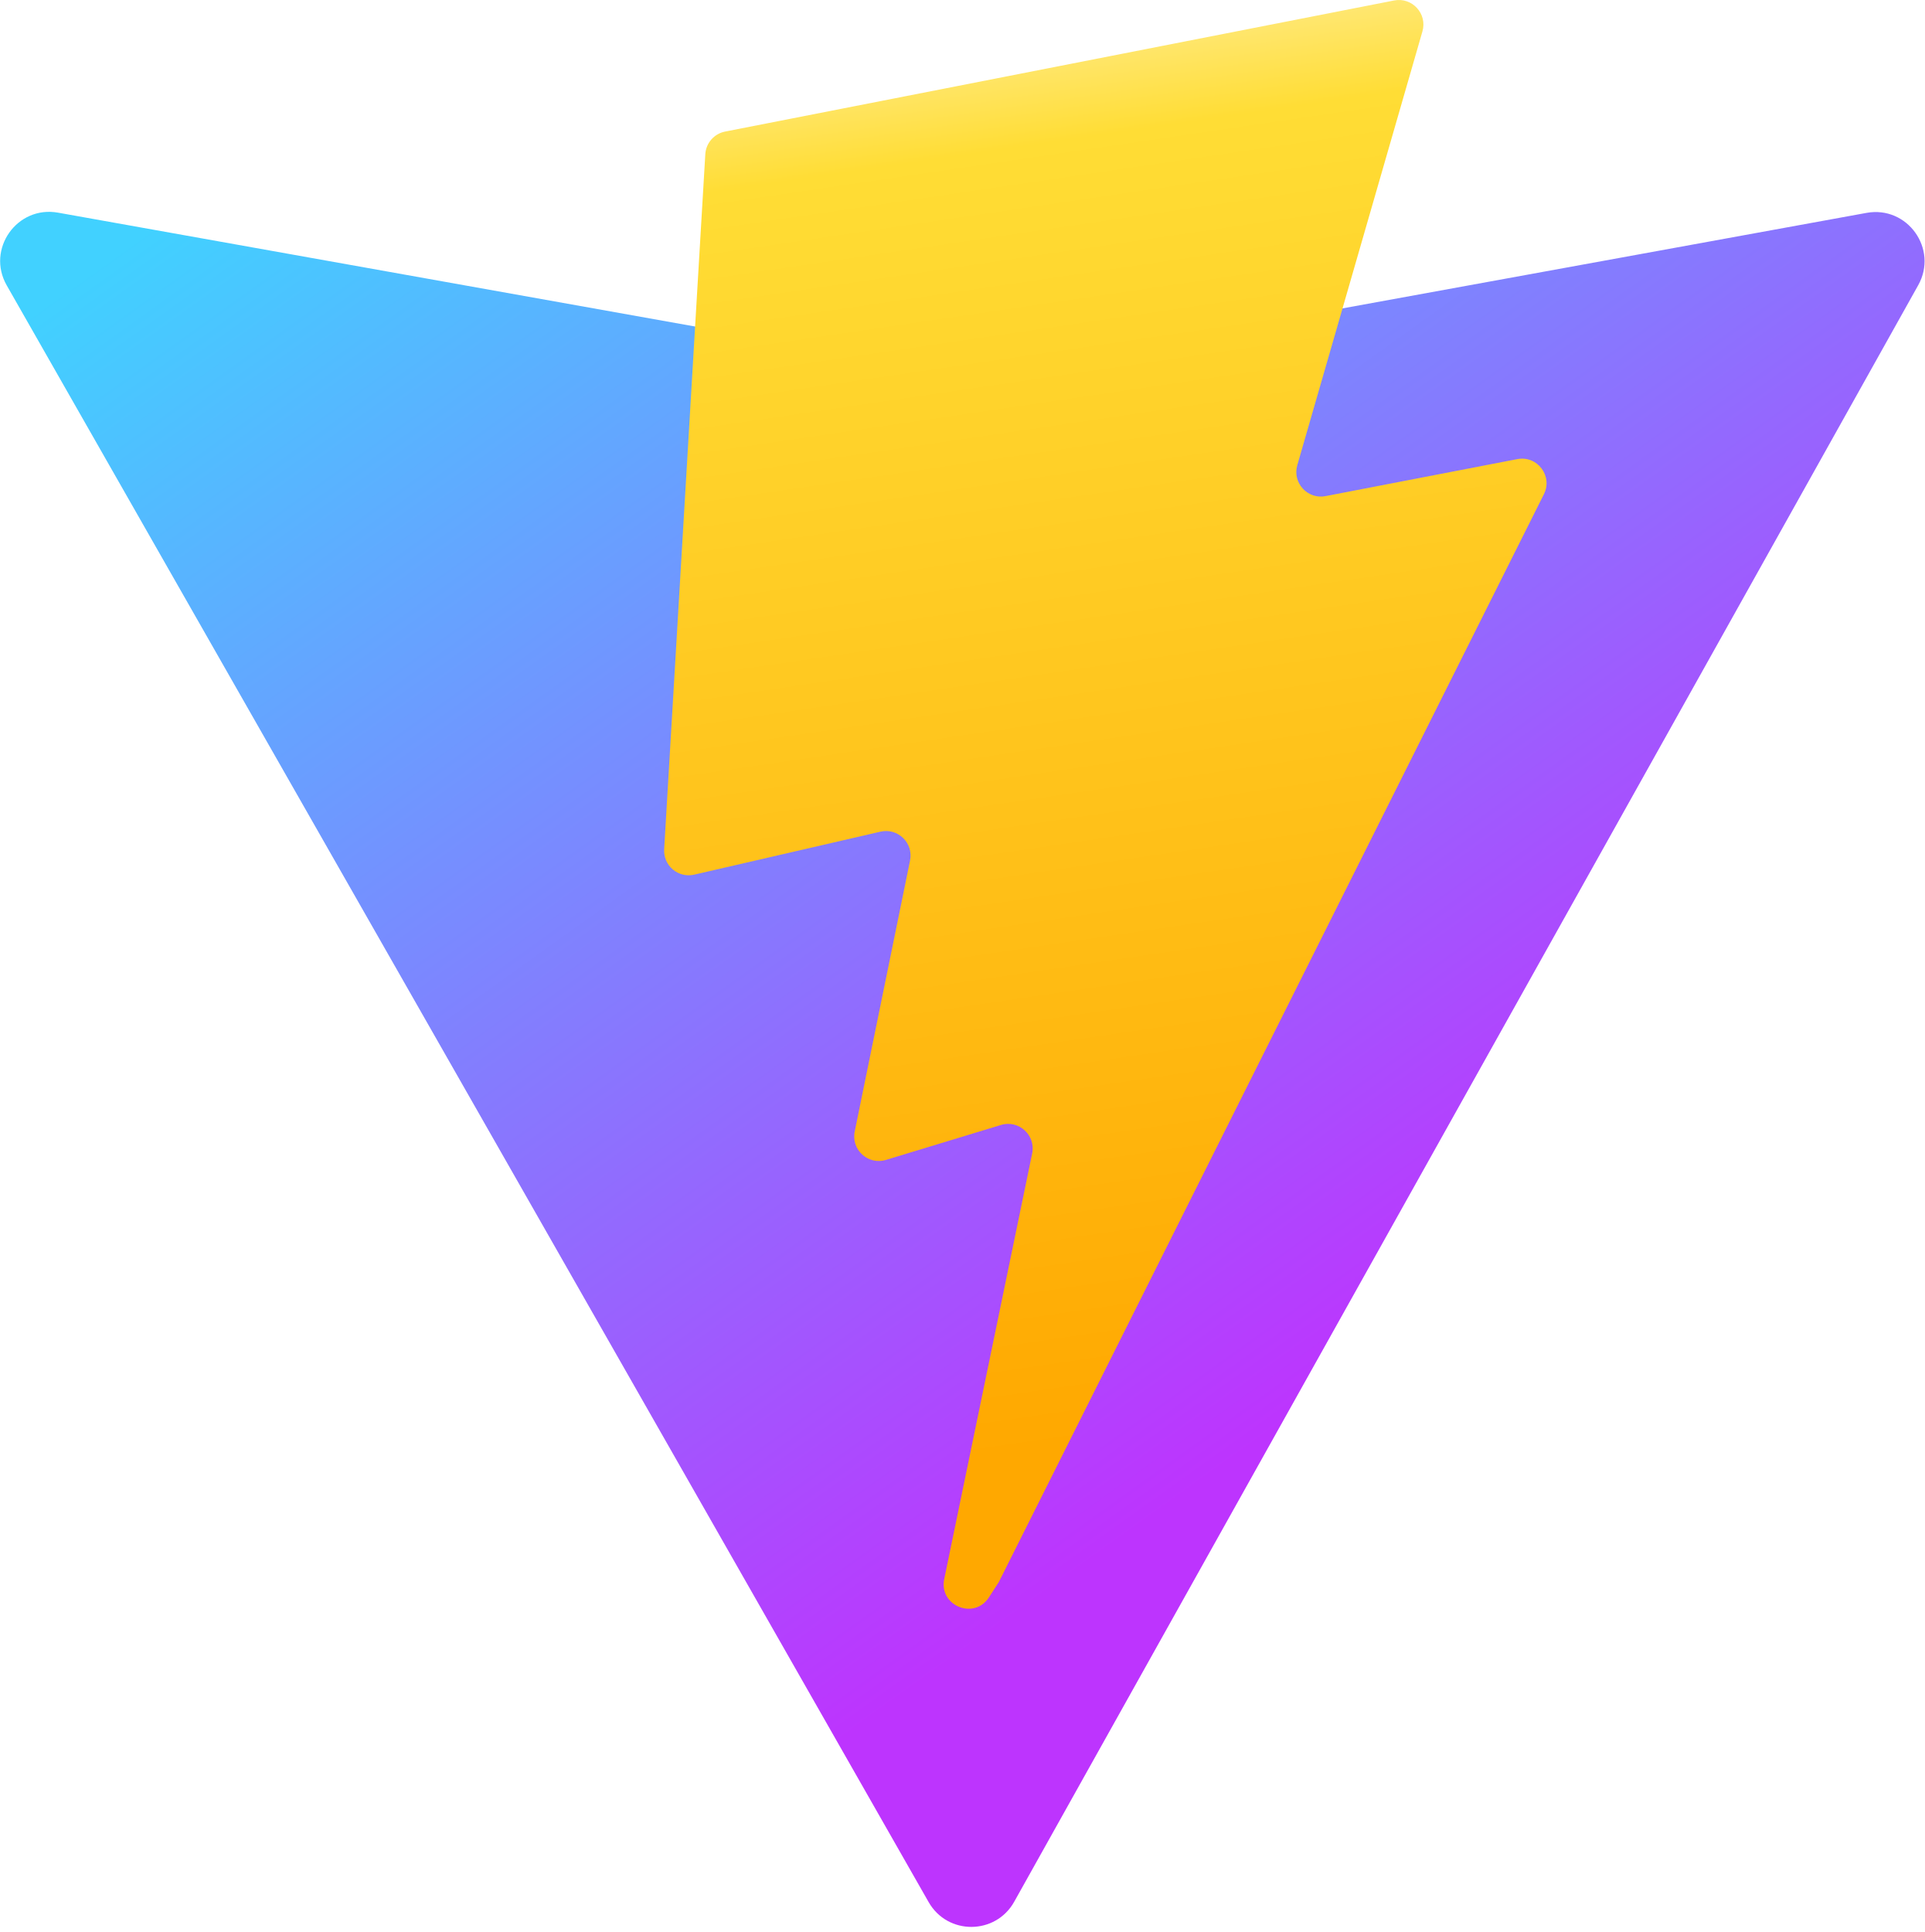
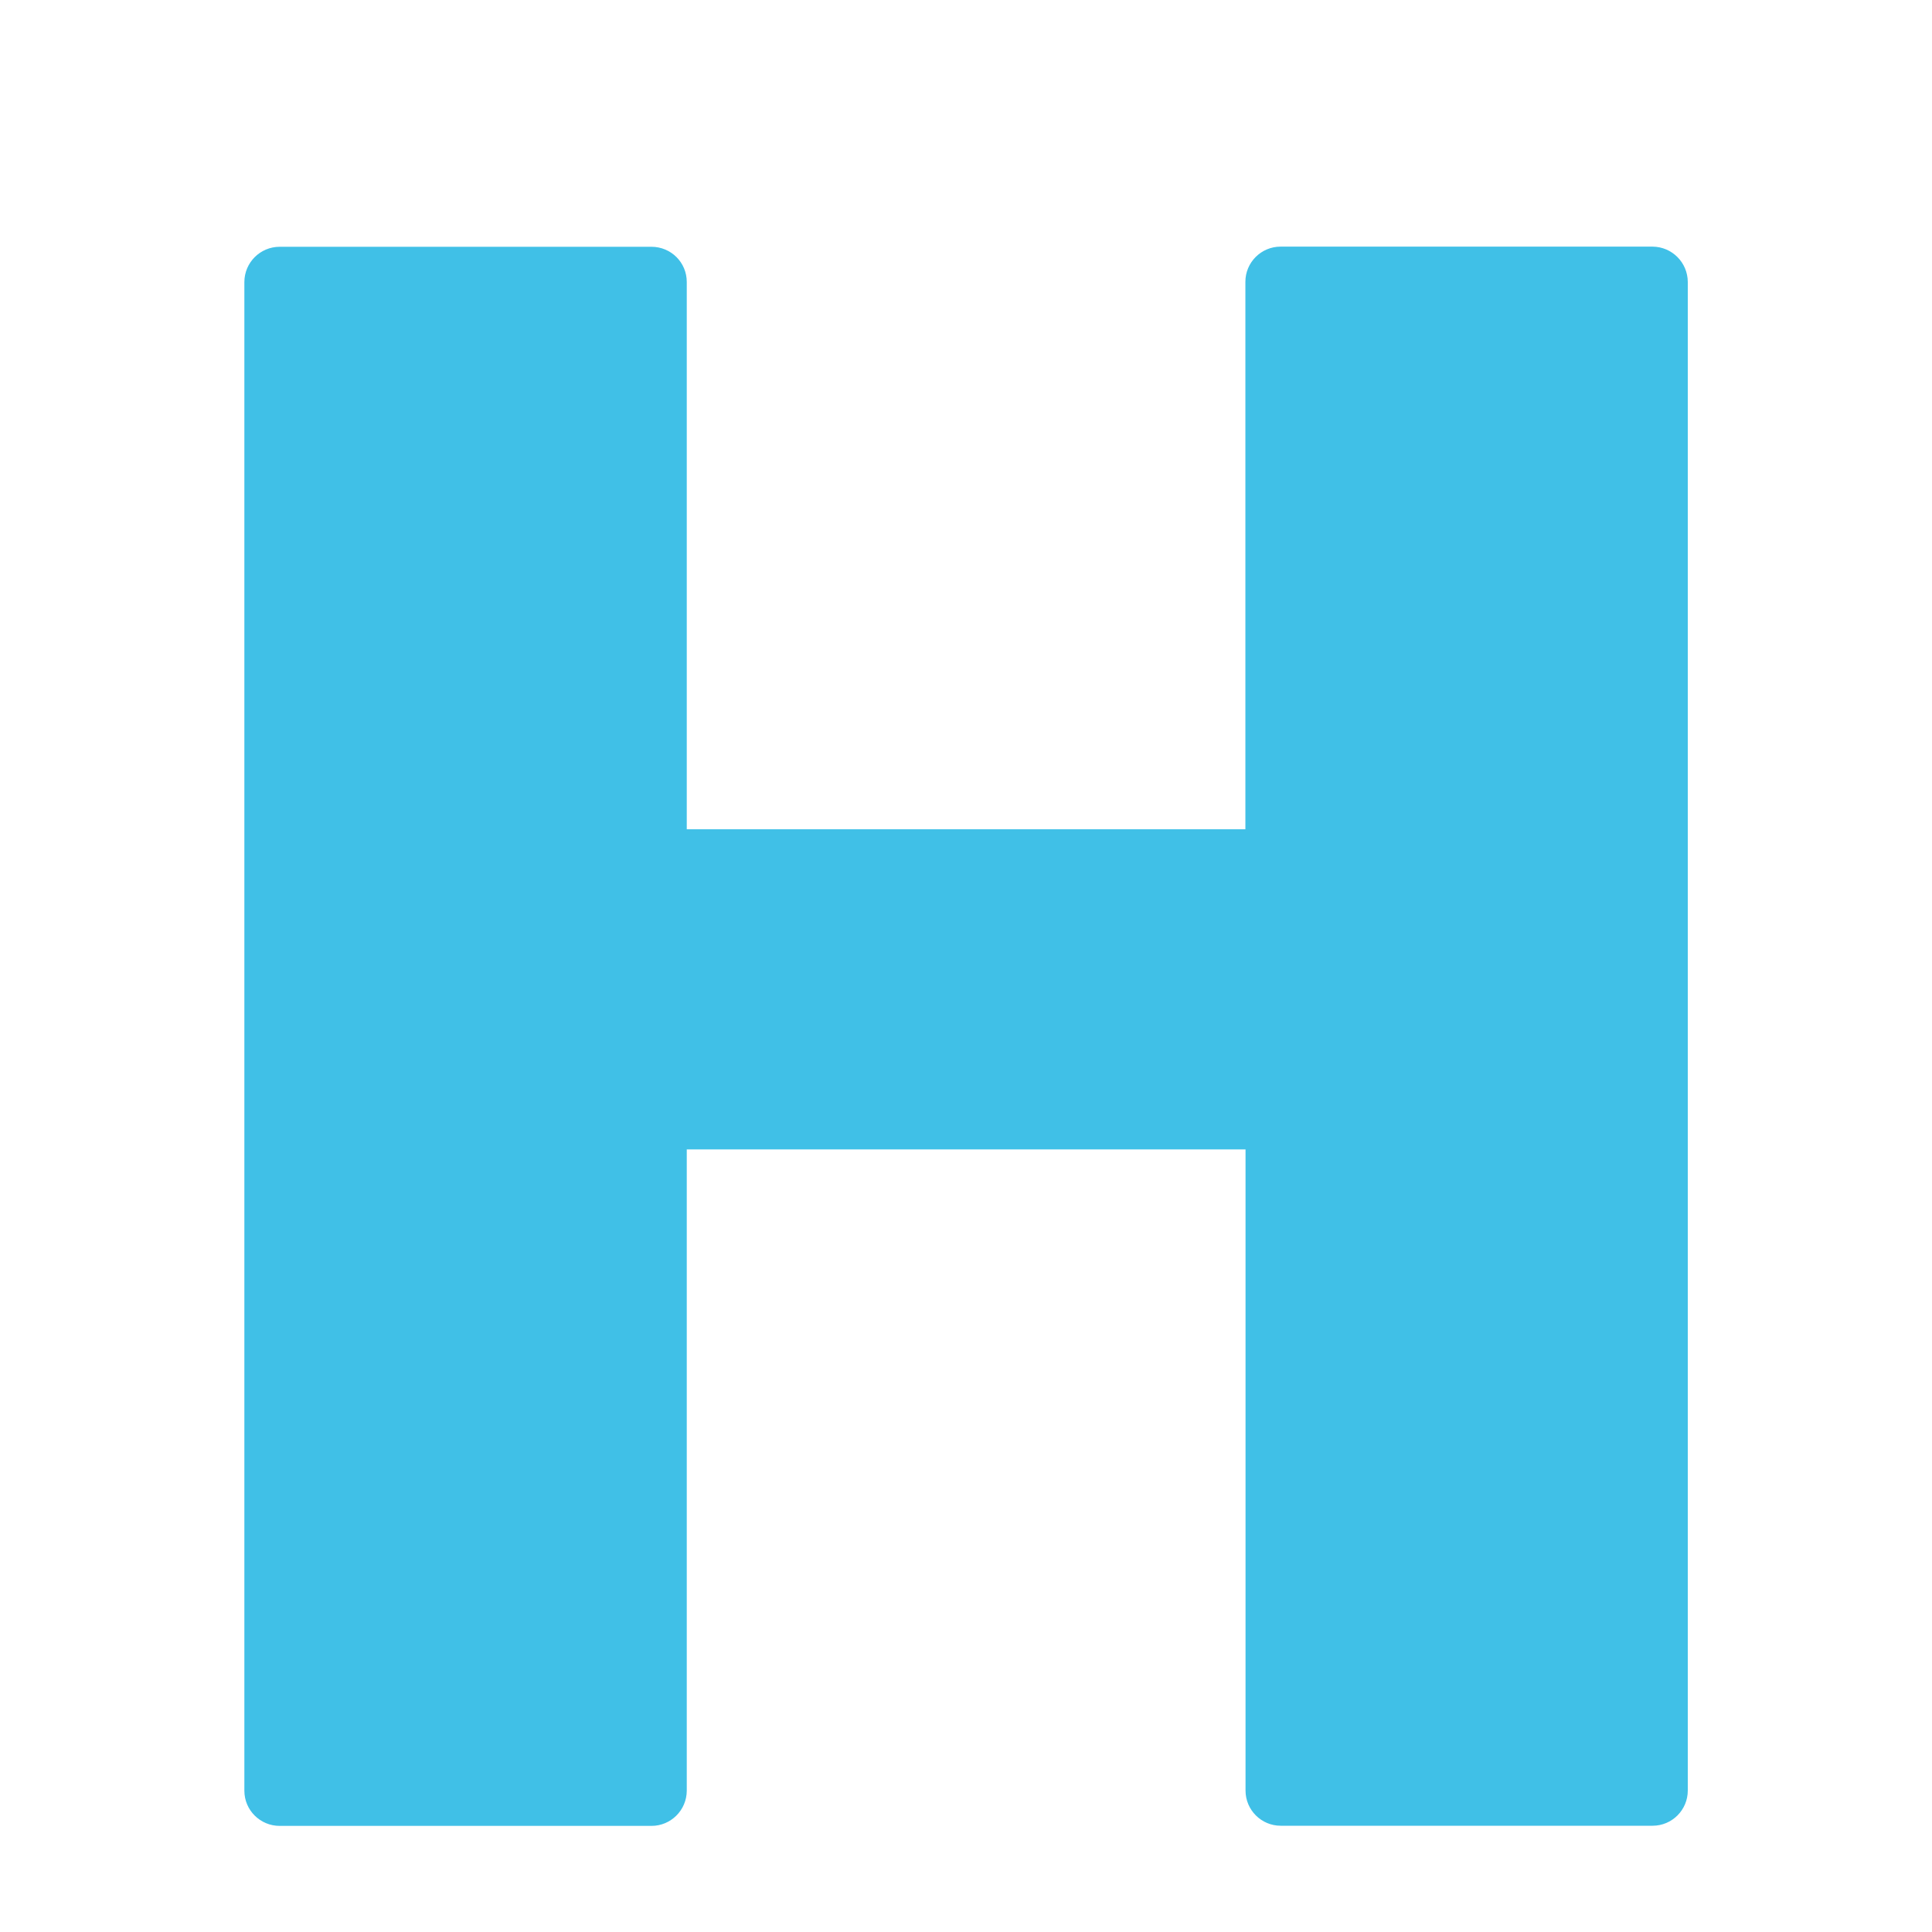
- <svg xmlns="http://www.w3.org/2000/svg" aria-hidden="true" role="img" class="iconify iconify--logos" width="31.88" height="32" preserveAspectRatio="xMidYMid meet" viewBox="0 0 256 257">
-   <defs>
-     <linearGradient id="IconifyId1813088fe1fbc01fb466" x1="-.828%" x2="57.636%" y1="7.652%" y2="78.411%">
-       <stop offset="0%" stop-color="#41D1FF" />
-       <stop offset="100%" stop-color="#BD34FE" />
-     </linearGradient>
-     <linearGradient id="IconifyId1813088fe1fbc01fb467" x1="43.376%" x2="50.316%" y1="2.242%" y2="89.03%">
-       <stop offset="0%" stop-color="#FFEA83" />
-       <stop offset="8.333%" stop-color="#FFDD35" />
-       <stop offset="100%" stop-color="#FFA800" />
-     </linearGradient>
-   </defs>
-   <path fill="url(#IconifyId1813088fe1fbc01fb466)" d="M255.153 37.938L134.897 252.976c-2.483 4.44-8.862 4.466-11.382.048L.875 37.958c-2.746-4.814 1.371-10.646 6.827-9.67l120.385 21.517a6.537 6.537 0 0 0 2.322-.004l117.867-21.483c5.438-.991 9.574 4.796 6.877 9.62Z" />
-   <path fill="url(#IconifyId1813088fe1fbc01fb467)" d="M185.432.063L96.44 17.501a3.268 3.268 0 0 0-2.634 3.014l-5.474 92.456a3.268 3.268 0 0 0 3.997 3.378l24.777-5.718c2.318-.535 4.413 1.507 3.936 3.838l-7.361 36.047c-.495 2.426 1.782 4.5 4.151 3.78l15.304-4.649c2.372-.72 4.652 1.36 4.15 3.788l-11.698 56.621c-.732 3.542 3.979 5.473 5.943 2.437l1.313-2.028l72.516-144.72c1.215-2.423-.88-5.186-3.54-4.672l-25.505 4.922c-2.396.462-4.435-1.77-3.759-4.114l16.646-57.705c.677-2.35-1.37-4.583-3.769-4.113Z" />
+ <svg xmlns="http://www.w3.org/2000/svg" width="800px" height="800px" viewBox="0 0 128 128" aria-hidden="true" role="img" class="iconify iconify--noto" preserveAspectRatio="xMidYMid meet">
+   <path d="M109.48 16.34H84.84c-1.28 0-2.33 1.04-2.33 2.33v36.27H45.5V18.68c0-1.29-1.04-2.33-2.34-2.33H18.53a2.34 2.34 0 0 0-2.34 2.33v99.96c0 1.29 1.05 2.33 2.34 2.33h24.63a2.34 2.34 0 0 0 2.34-2.33V76.15h37.02v42.48c0 1.29 1.05 2.33 2.33 2.33h24.64c1.29 0 2.33-1.05 2.33-2.33V18.68a2.35 2.35 0 0 0-2.34-2.34z" fill="#40C0E7" />
</svg>
